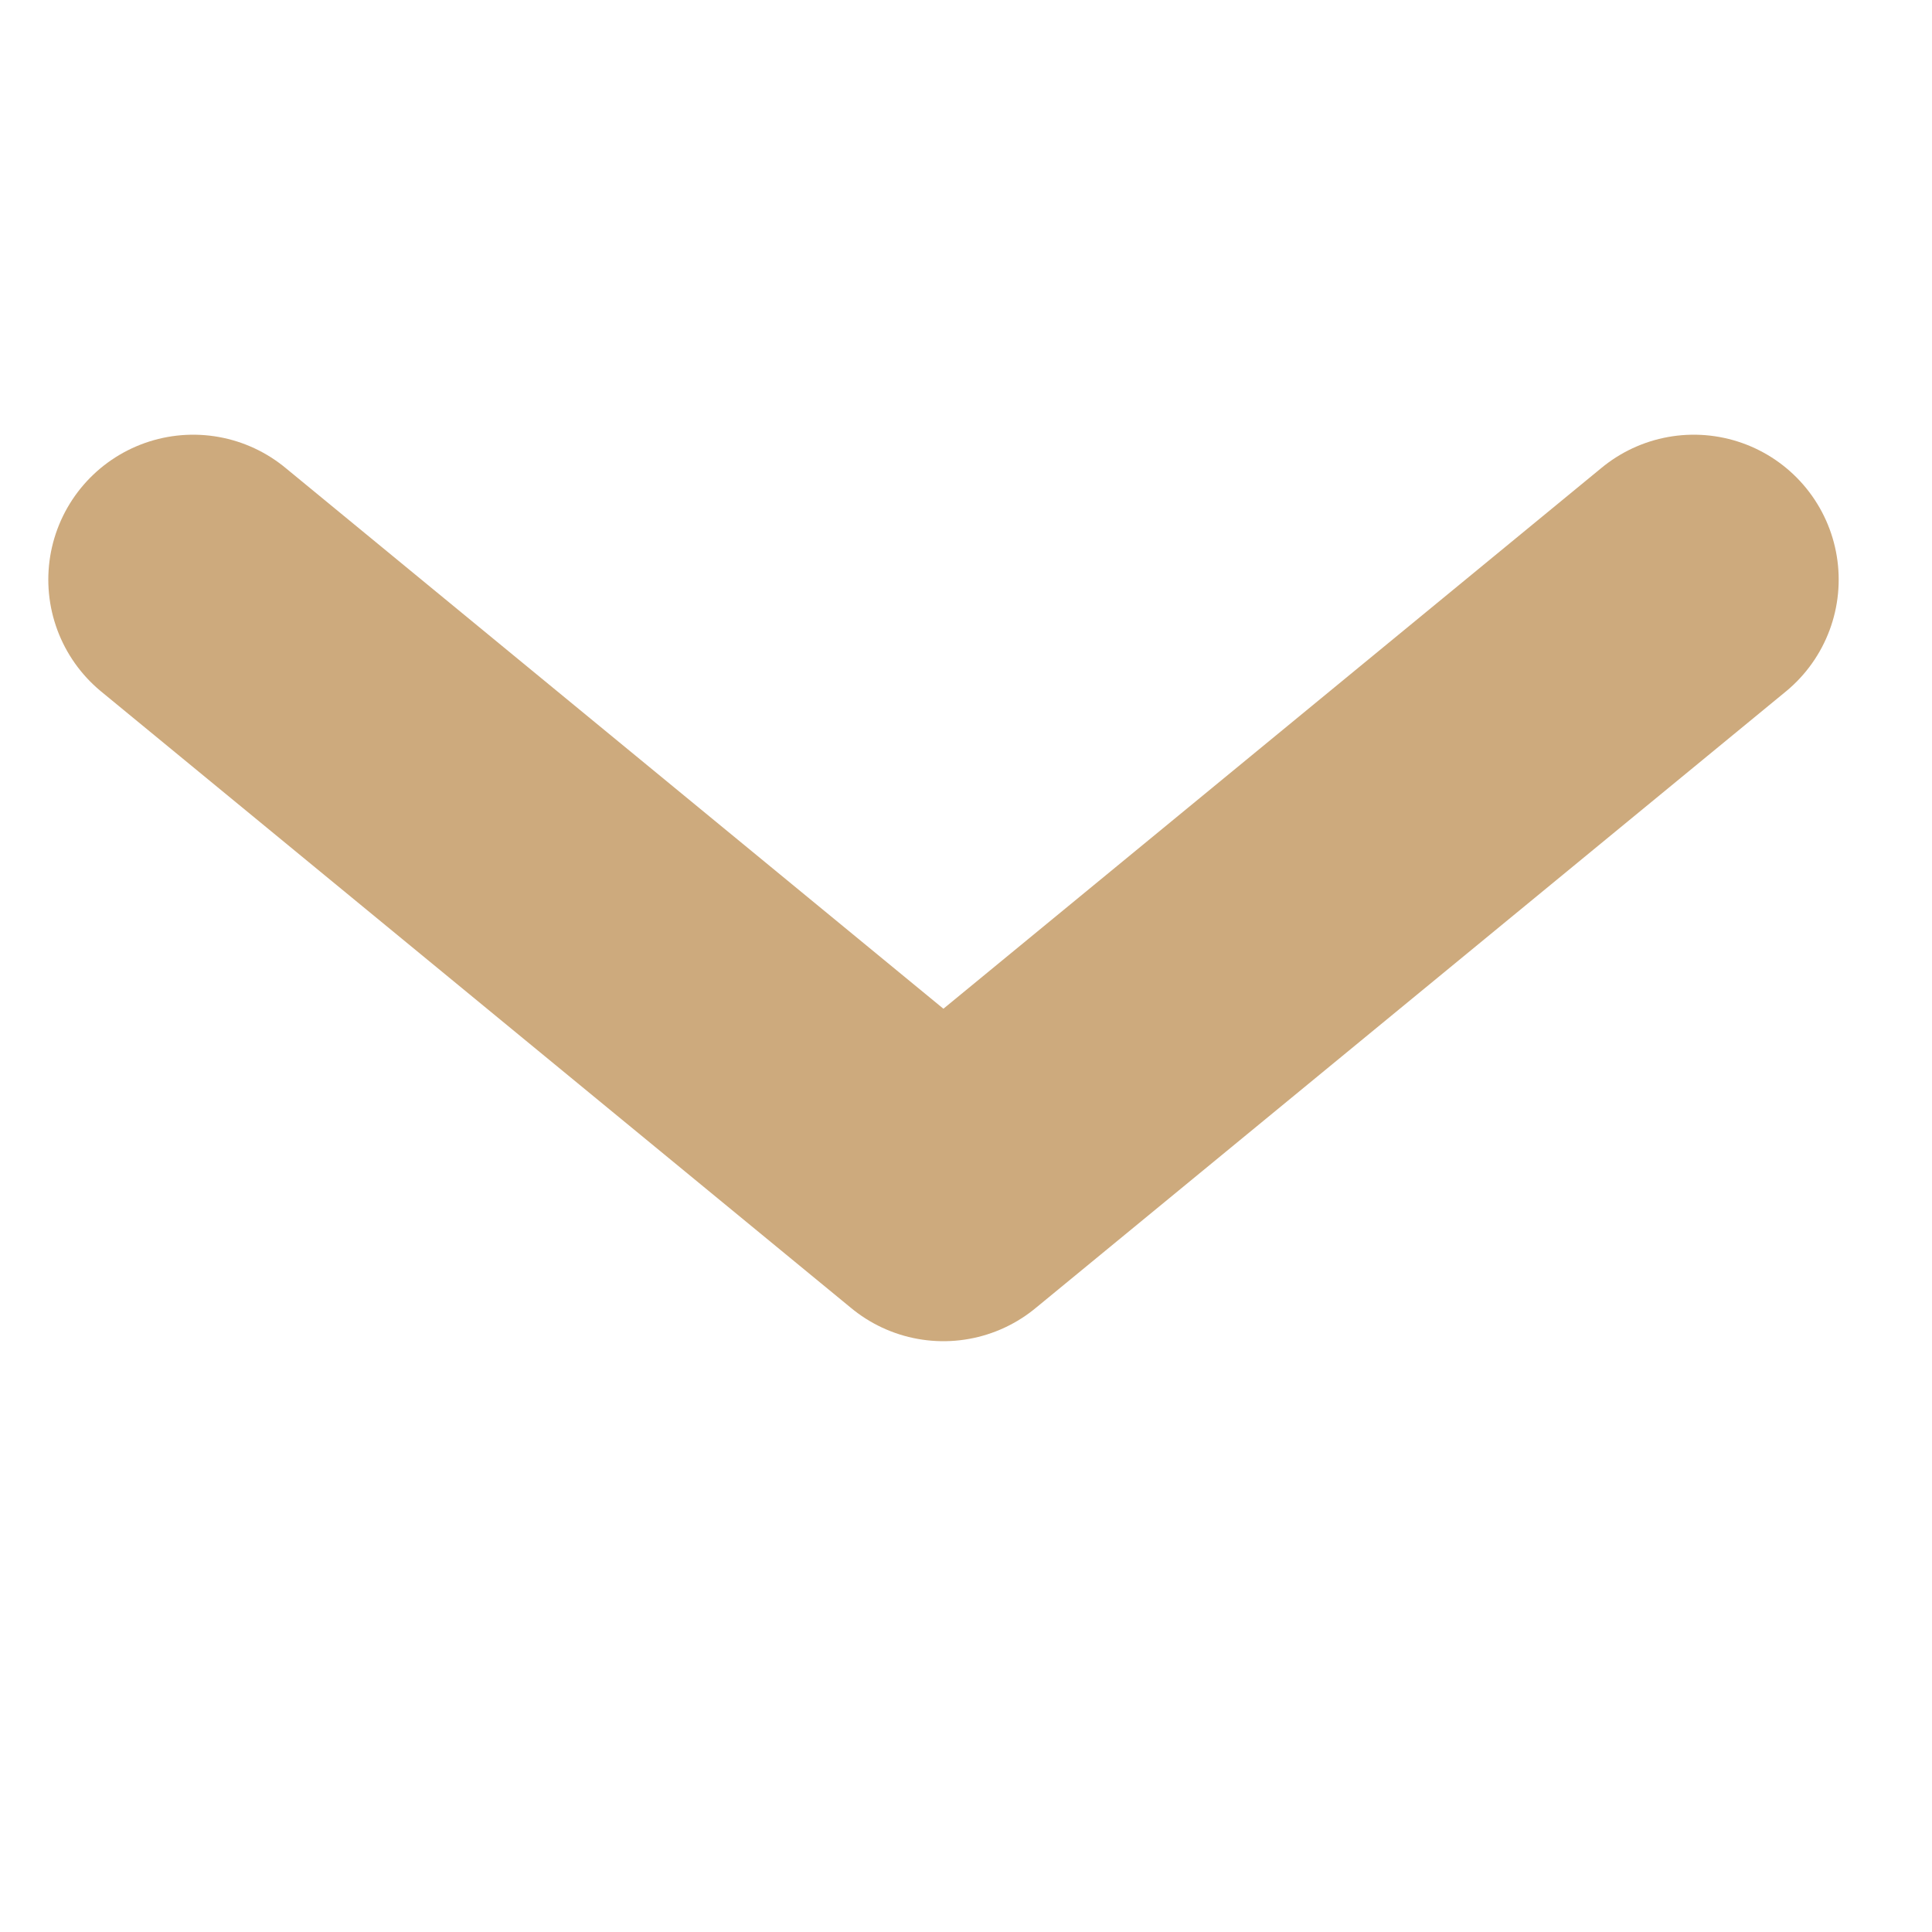
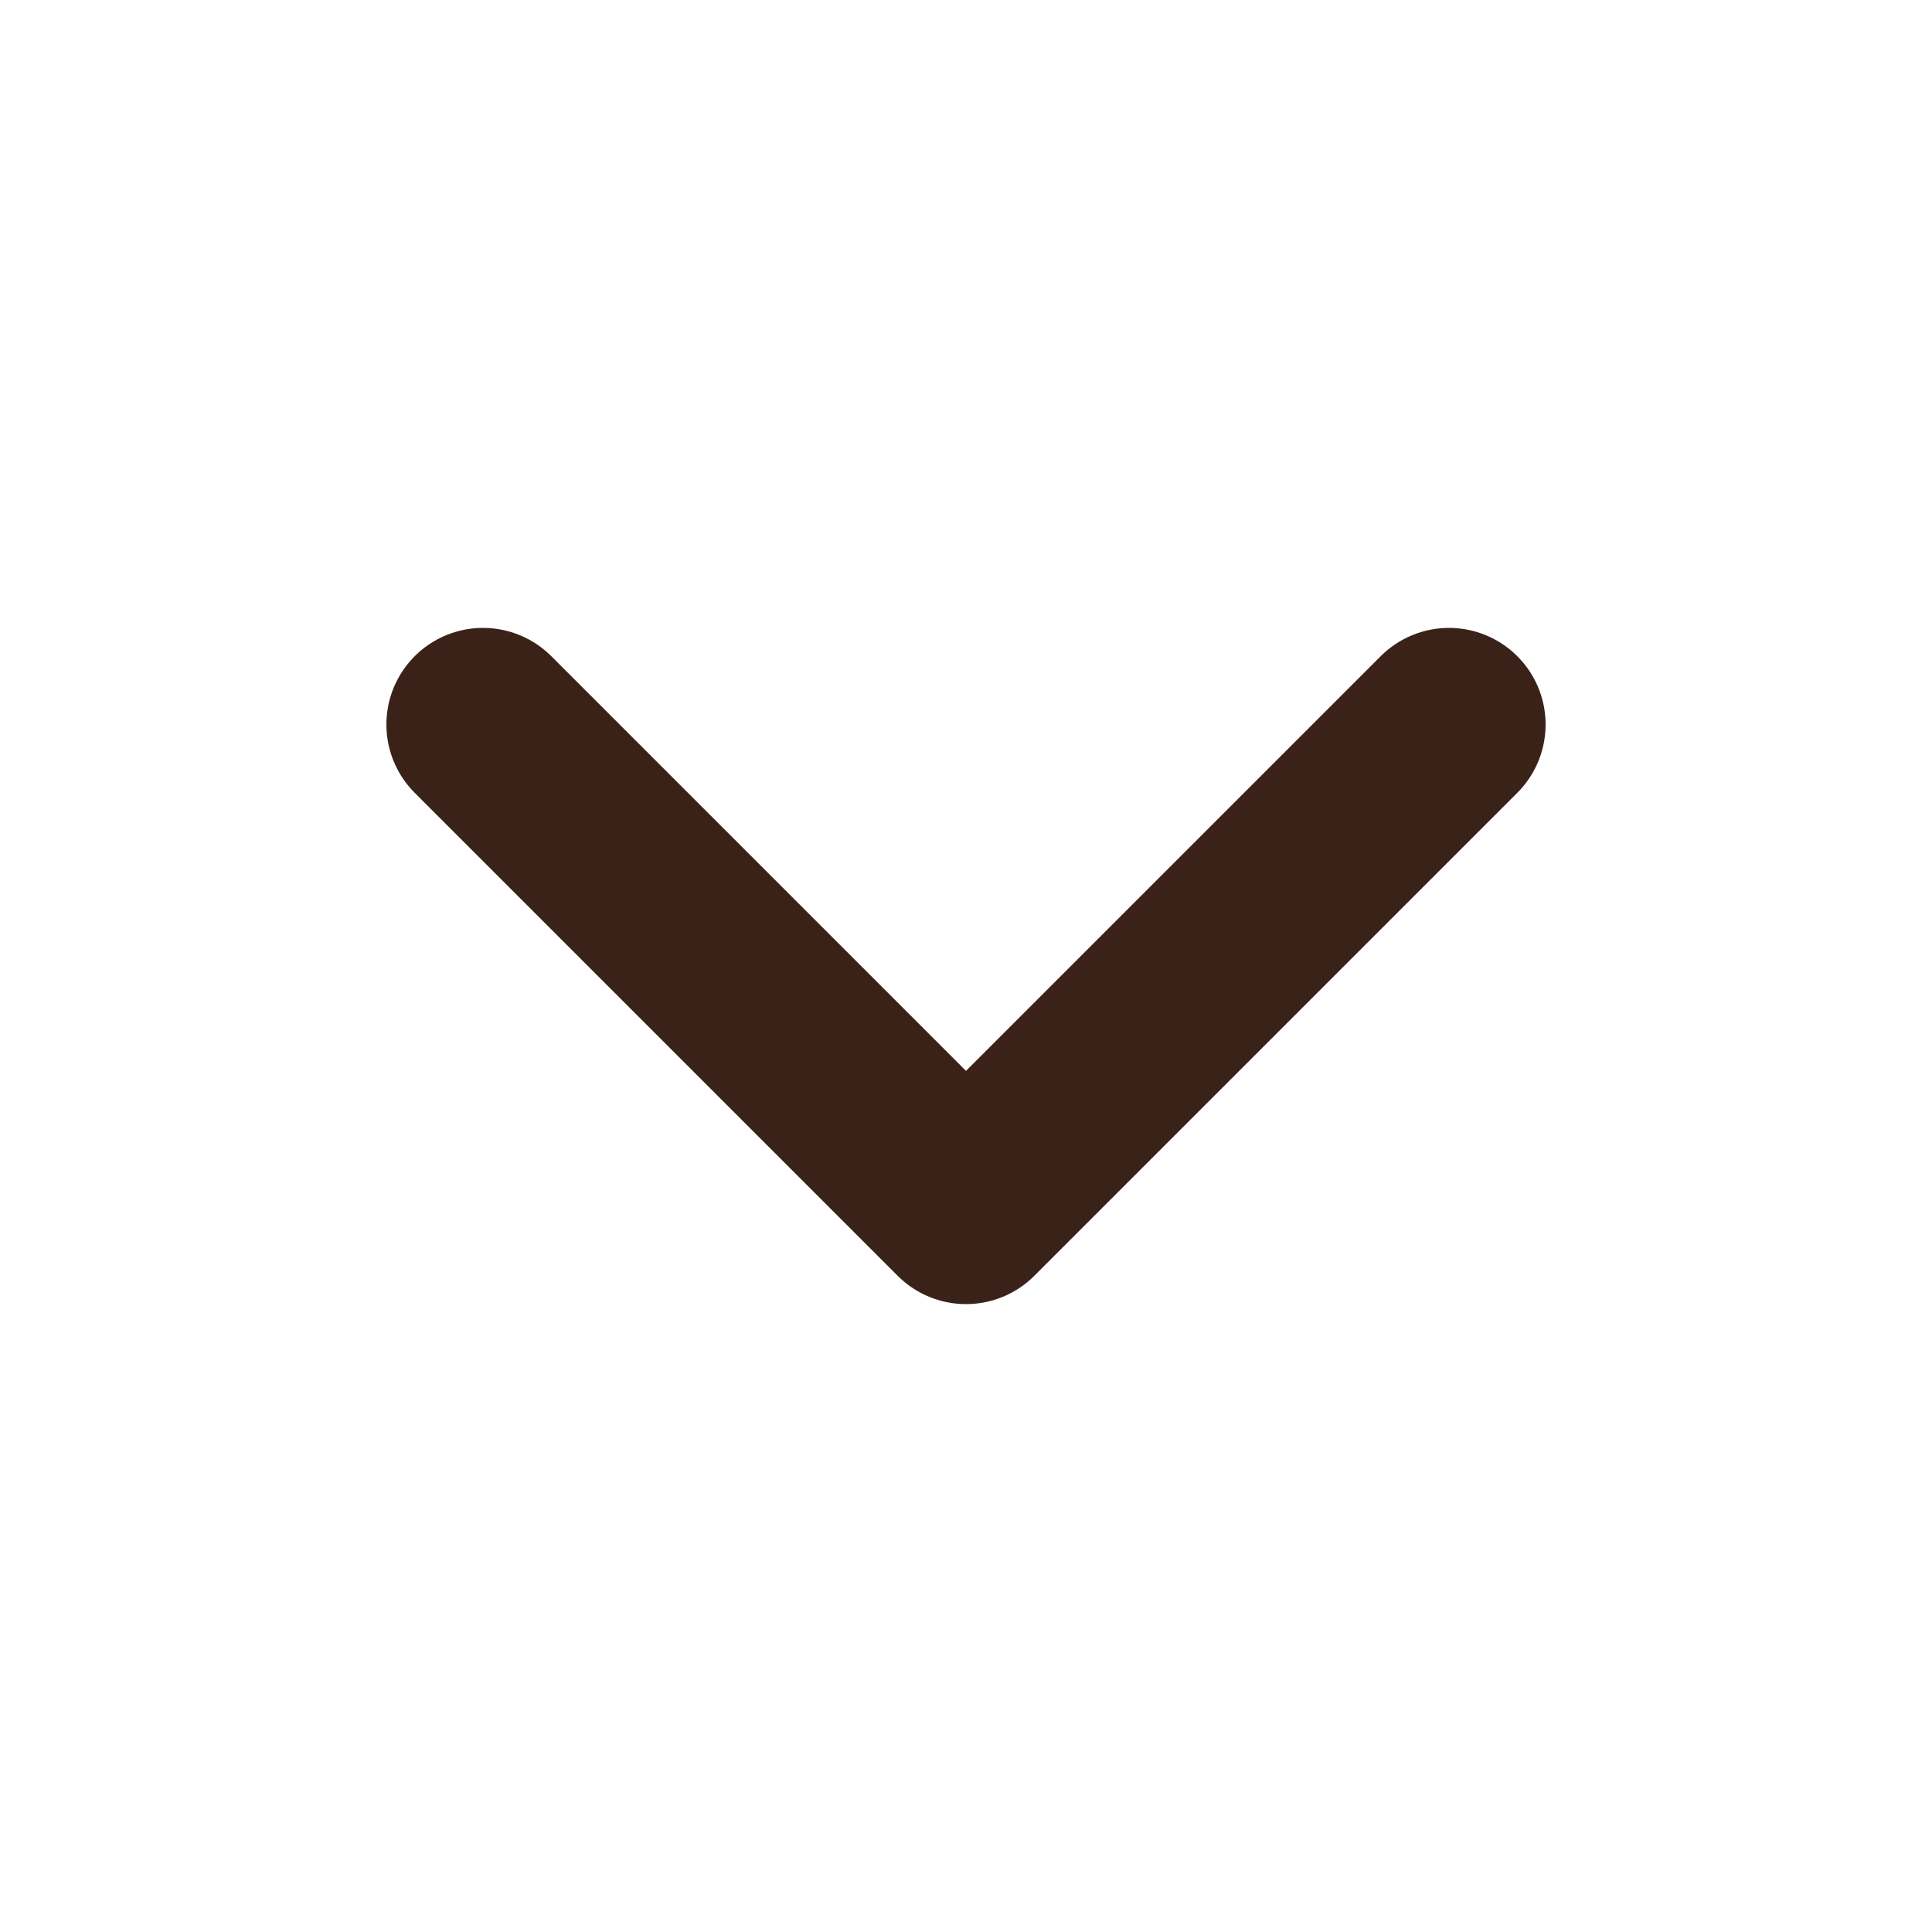
- <svg xmlns="http://www.w3.org/2000/svg" width="10" height="10" viewBox="0 0 10 10" fill="none">
-   <path d="M1 3L4.883 6.192L8.767 3" stroke="#CDAA7D" stroke-width="1.5" stroke-linecap="round" stroke-linejoin="round" />
+ <svg xmlns="http://www.w3.org/2000/svg" width="24" height="24" viewBox="0 0 24 24" fill="none">
+   <path d="m6 9 6 6 6-6" stroke="#3A2218" stroke-width="2.4" stroke-linecap="round" stroke-linejoin="round" />
</svg>
